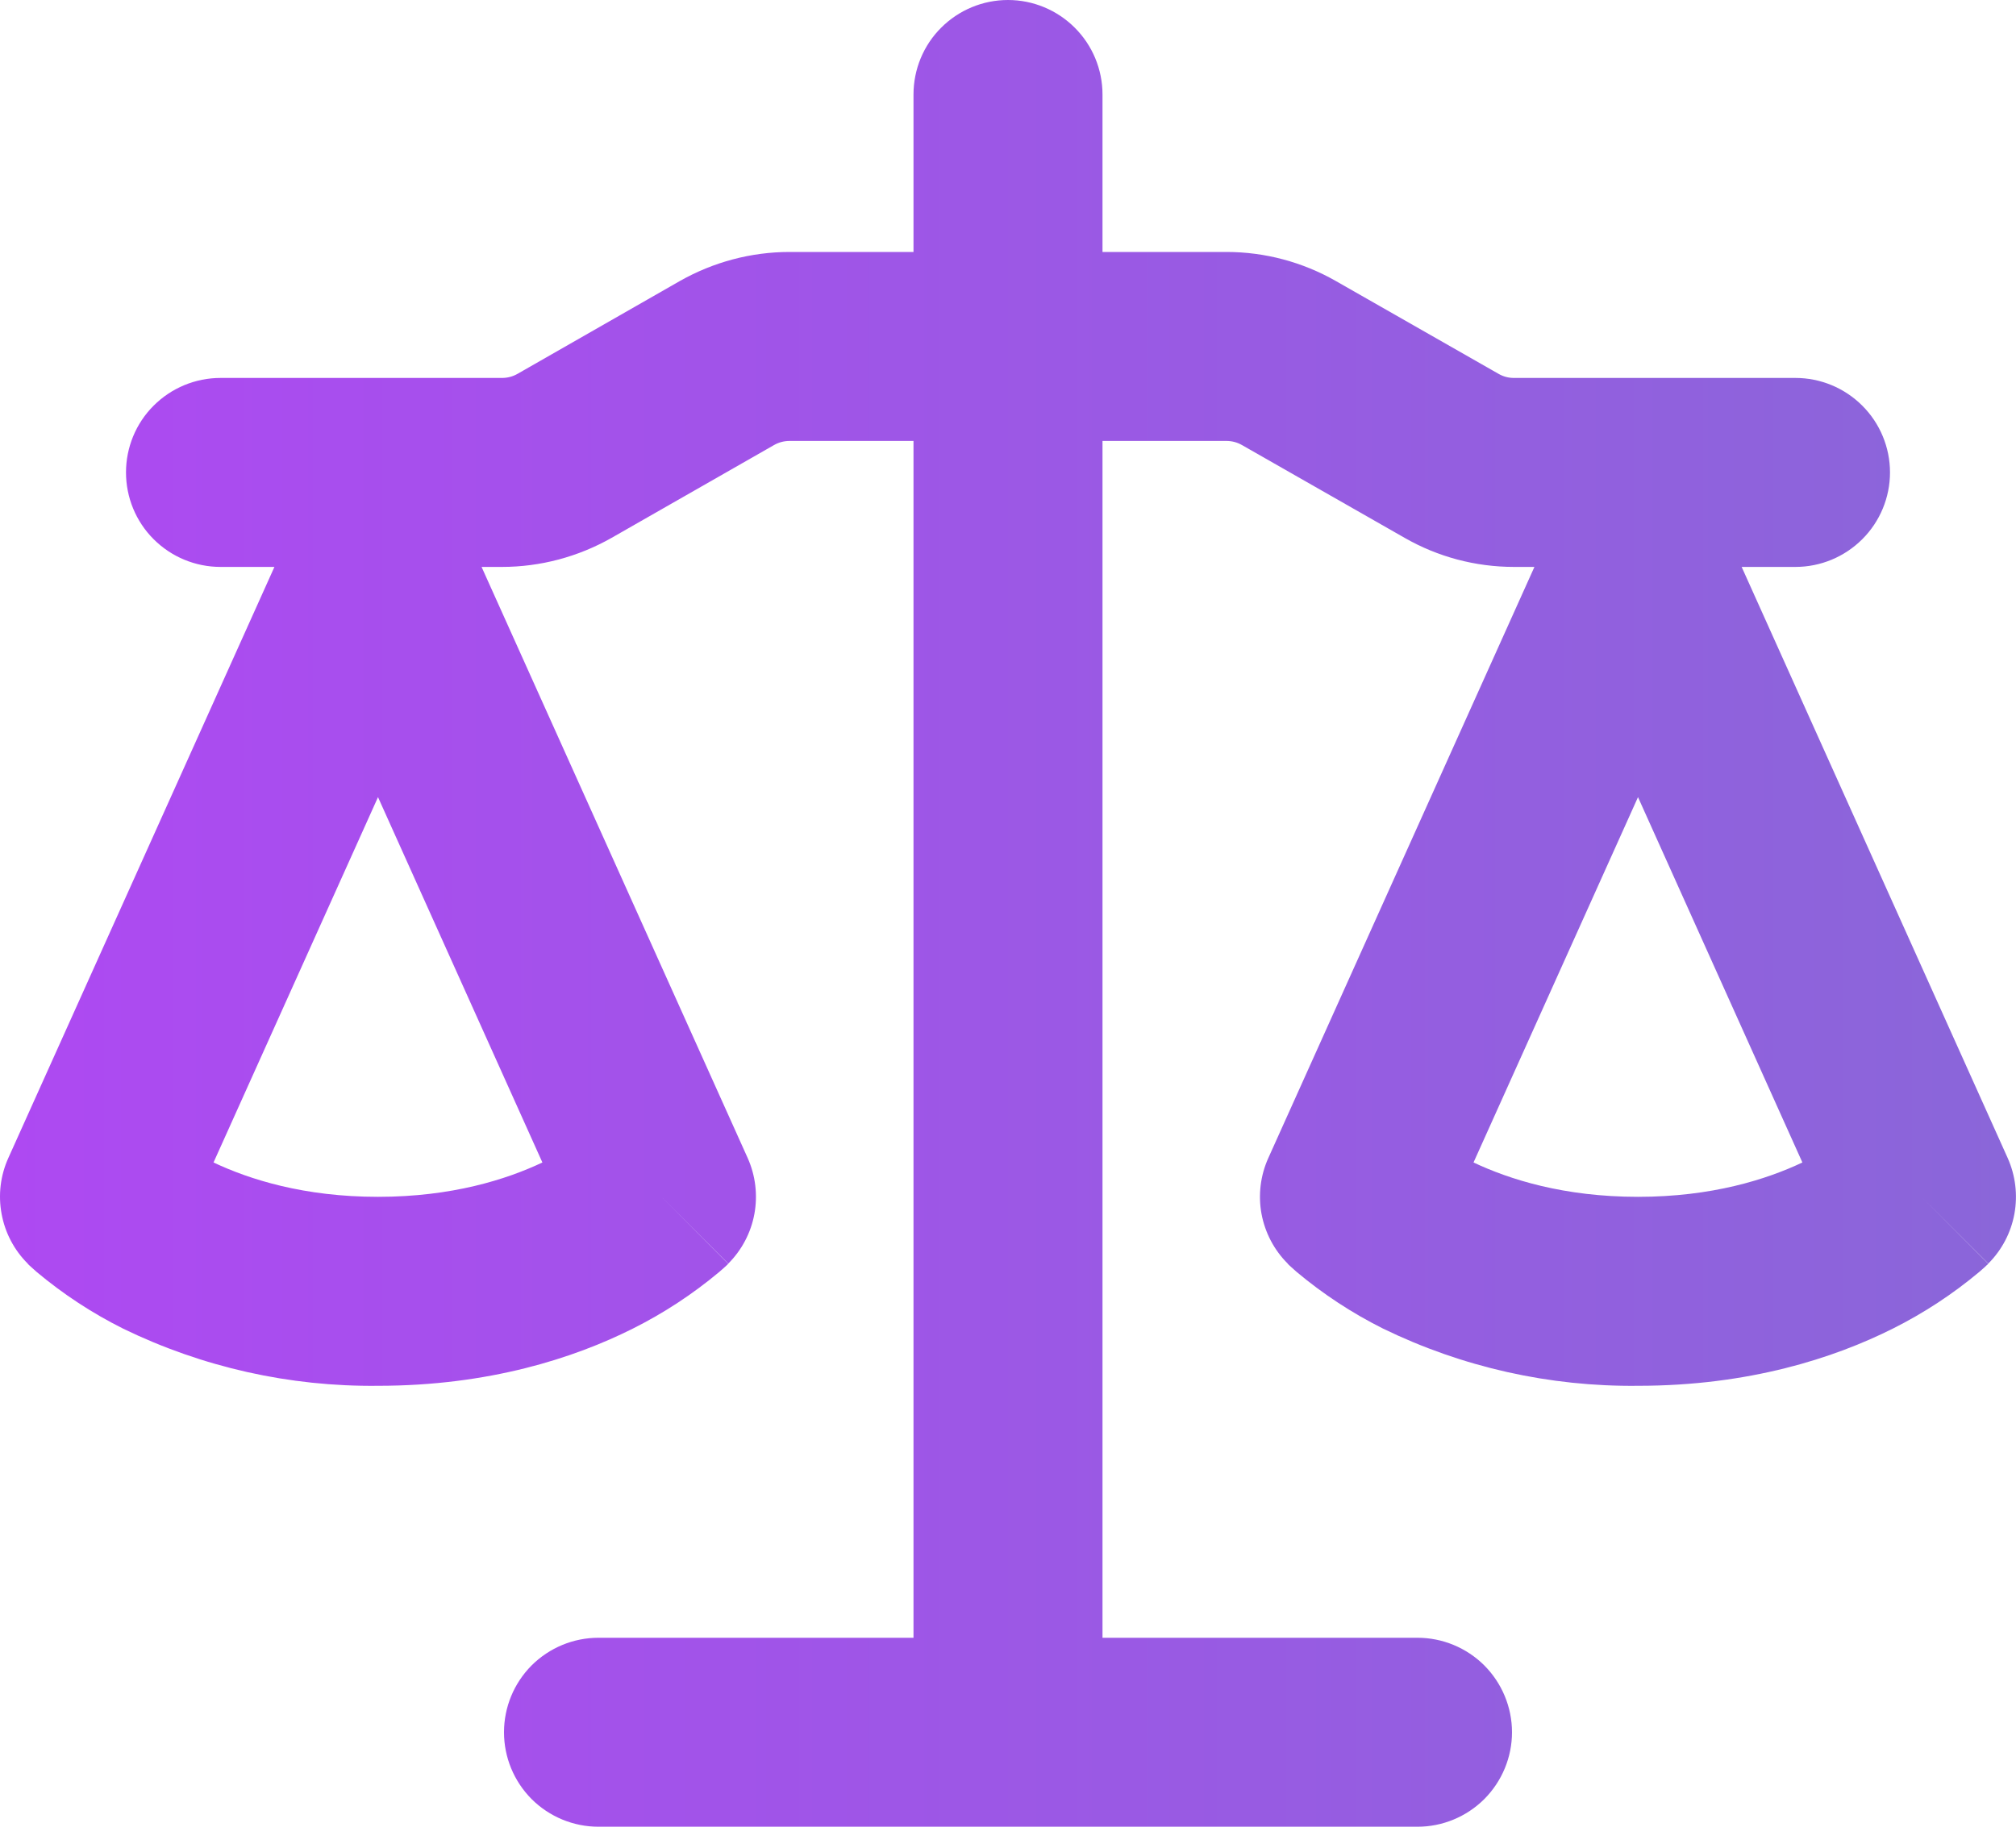
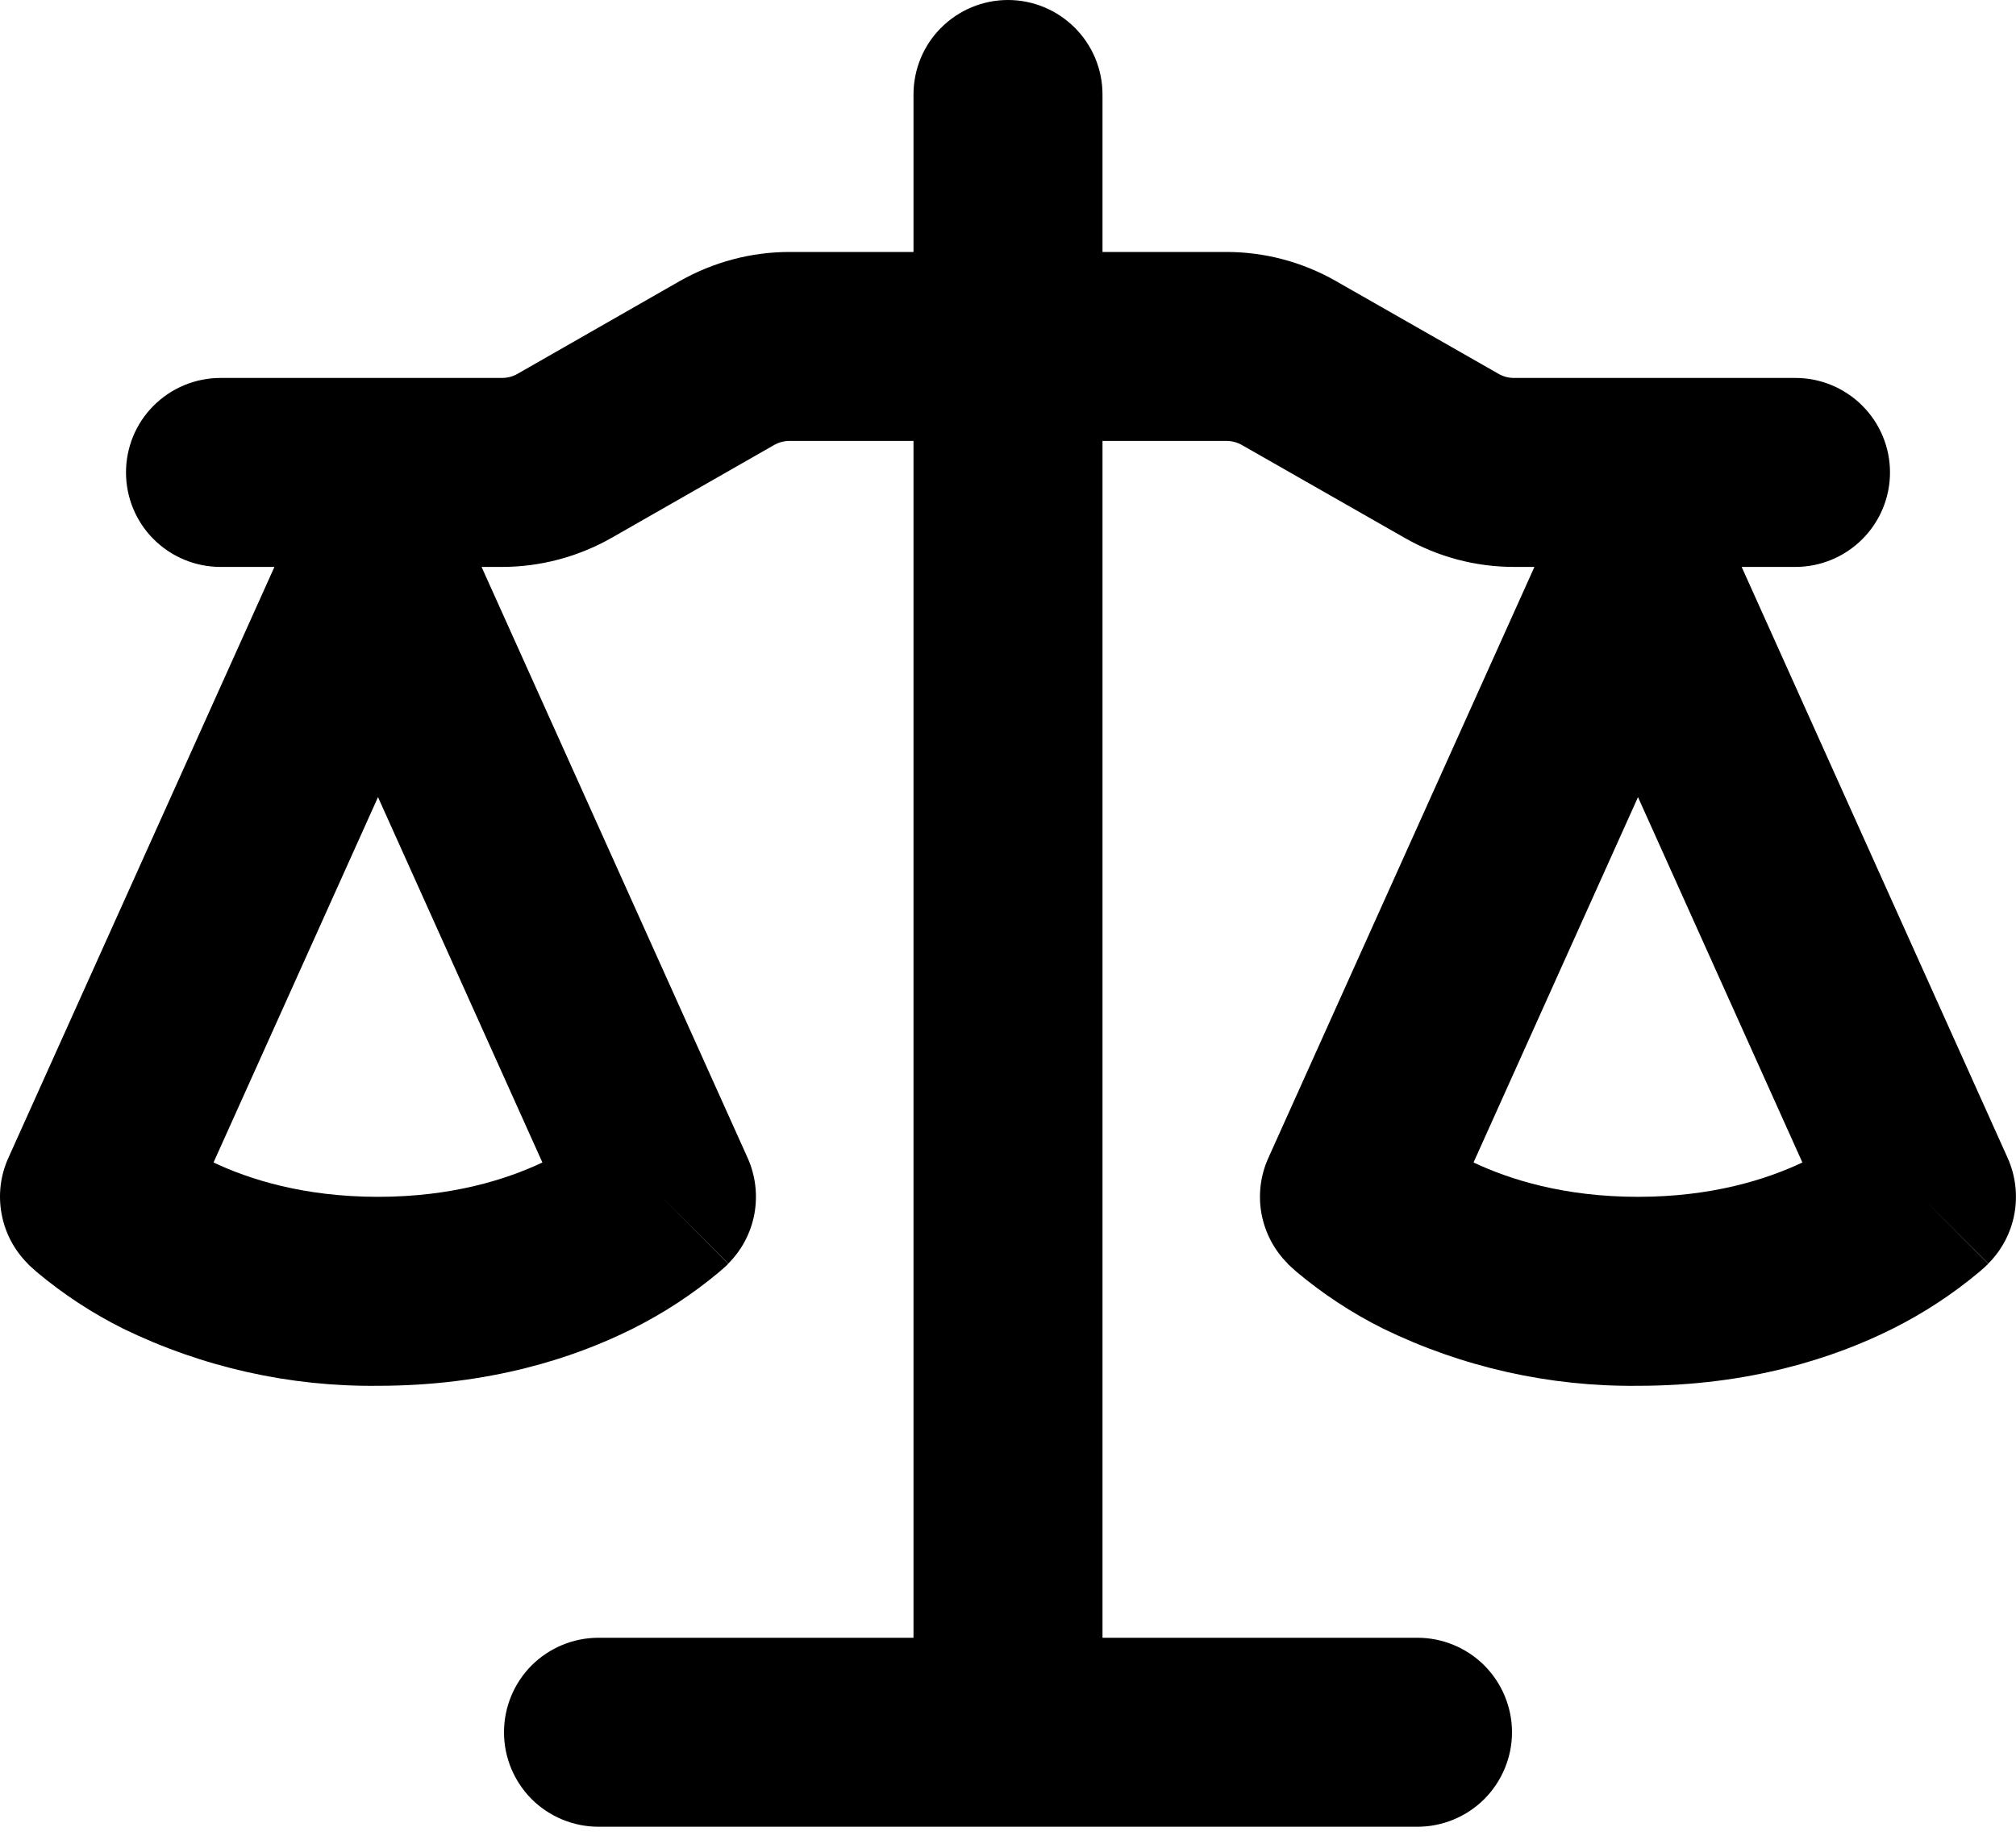
<svg xmlns="http://www.w3.org/2000/svg" width="24" height="22" viewBox="0 0 24 22" fill="none">
-   <path d="M13.125 1.125V3H14.602C15.058 3 15.507 3.12 15.903 3.346L17.838 4.45C17.896 4.484 17.958 4.5 18.024 4.5H21.375C21.673 4.5 21.959 4.619 22.17 4.83C22.381 5.04 22.5 5.327 22.5 5.625C22.5 5.923 22.381 6.21 22.17 6.42C21.959 6.631 21.673 6.75 21.375 6.75H20.734L23.901 13.788C23.994 13.996 24.022 14.228 23.981 14.453C23.94 14.677 23.831 14.884 23.67 15.045L22.875 14.25L23.668 15.046L23.667 15.05L23.664 15.053L23.655 15.062L23.646 15.069L23.631 15.084L23.563 15.144C23.246 15.409 22.903 15.634 22.534 15.819C21.834 16.17 20.82 16.5 19.5 16.5C18.449 16.512 17.41 16.279 16.465 15.819C16.097 15.635 15.752 15.409 15.436 15.144L15.369 15.084L15.345 15.062L15.336 15.053L15.33 15.046V15.045C15.168 14.884 15.06 14.677 15.018 14.453C14.977 14.228 15.005 13.996 15.099 13.788L18.267 6.75H18.024C17.566 6.75 17.118 6.631 16.722 6.404L14.787 5.3C14.73 5.267 14.666 5.25 14.601 5.25H13.125V19.5H16.875C17.173 19.5 17.459 19.619 17.67 19.829C17.881 20.041 18 20.327 18 20.625C18 20.923 17.881 21.209 17.67 21.421C17.459 21.631 17.173 21.75 16.875 21.75H7.125C6.826 21.75 6.54 21.631 6.329 21.421C6.118 21.209 6 20.923 6 20.625C6 20.327 6.118 20.041 6.329 19.829C6.54 19.619 6.826 19.5 7.125 19.5H10.875V5.25H9.399C9.334 5.25 9.27 5.267 9.213 5.3L7.279 6.405C6.882 6.63 6.433 6.75 5.976 6.75H5.733L8.901 13.788C8.994 13.996 9.022 14.228 8.981 14.453C8.94 14.677 8.831 14.884 8.67 15.045L7.875 14.25L8.668 15.046L8.667 15.05L8.664 15.053L8.655 15.062L8.631 15.084L8.563 15.144C8.246 15.409 7.903 15.634 7.534 15.819C6.834 16.17 5.82 16.5 4.5 16.5C3.449 16.512 2.41 16.279 1.465 15.819C1.097 15.635 0.752 15.409 0.436 15.144L0.369 15.084L0.345 15.062L0.336 15.053L0.33 15.046V15.045C0.168 14.884 0.06 14.677 0.019 14.453C-0.023 14.228 0.005 13.996 0.099 13.788L3.267 6.75H2.625C2.326 6.75 2.04 6.631 1.829 6.42C1.618 6.21 1.5 5.923 1.5 5.625C1.5 5.327 1.618 5.04 1.829 4.83C2.04 4.619 2.326 4.5 2.625 4.5H5.976C6.042 4.5 6.106 4.483 6.163 4.45L8.095 3.345C8.493 3.12 8.941 3 9.399 3H10.875V1.125C10.875 0.827 10.993 0.54 11.204 0.33C11.415 0.119 11.701 0 12 0C12.298 0 12.584 0.119 12.795 0.33C13.006 0.54 13.125 0.827 13.125 1.125ZM17.542 13.841C17.97 14.043 18.619 14.25 19.5 14.25C20.38 14.25 21.03 14.043 21.457 13.841L19.5 9.491L17.542 13.841ZM2.542 13.841C2.97 14.043 3.619 14.25 4.5 14.25C5.38 14.25 6.03 14.043 6.457 13.841L4.5 9.491L2.542 13.841Z" fill="url(#paint0_linear_245_1173)" />
-   <defs>
-     <linearGradient id="paint0_linear_245_1173" x1="0" y1="10.875" x2="24" y2="10.875" gradientUnits="userSpaceOnUse">
-       <stop stop-color="#AE49F2" />
-       <stop offset="1" stop-color="#8A66D9" />
-     </linearGradient>
-   </defs>
+   <path d="M13.125 1.125V3H14.602C15.058 3 15.507 3.12 15.903 3.346L17.838 4.45C17.896 4.484 17.958 4.5 18.024 4.5H21.375C21.673 4.5 21.959 4.619 22.17 4.83C22.381 5.04 22.5 5.327 22.5 5.625C22.5 5.923 22.381 6.21 22.17 6.42C21.959 6.631 21.673 6.75 21.375 6.75H20.734L23.901 13.788C23.994 13.996 24.022 14.228 23.981 14.453C23.94 14.677 23.831 14.884 23.67 15.045L22.875 14.25L23.668 15.046L23.667 15.05L23.664 15.053L23.655 15.062L23.646 15.069L23.631 15.084L23.563 15.144C23.246 15.409 22.903 15.634 22.534 15.819C21.834 16.17 20.82 16.5 19.5 16.5C18.449 16.512 17.41 16.279 16.465 15.819C16.097 15.635 15.752 15.409 15.436 15.144L15.369 15.084L15.345 15.062L15.336 15.053L15.33 15.046V15.045C15.168 14.884 15.06 14.677 15.018 14.453C14.977 14.228 15.005 13.996 15.099 13.788L18.267 6.75H18.024C17.566 6.75 17.118 6.631 16.722 6.404L14.787 5.3C14.73 5.267 14.666 5.25 14.601 5.25H13.125V19.5H16.875C17.173 19.5 17.459 19.619 17.67 19.829C17.881 20.041 18 20.327 18 20.625C18 20.923 17.881 21.209 17.67 21.421C17.459 21.631 17.173 21.75 16.875 21.75H7.125C6.826 21.75 6.54 21.631 6.329 21.421C6.118 21.209 6 20.923 6 20.625C6 20.327 6.118 20.041 6.329 19.829C6.54 19.619 6.826 19.5 7.125 19.5H10.875V5.25H9.399C9.334 5.25 9.27 5.267 9.213 5.3L7.279 6.405C6.882 6.63 6.433 6.75 5.976 6.75H5.733L8.901 13.788C8.994 13.996 9.022 14.228 8.981 14.453C8.94 14.677 8.831 14.884 8.67 15.045L7.875 14.25L8.668 15.046L8.667 15.05L8.664 15.053L8.655 15.062L8.631 15.084L8.563 15.144C8.246 15.409 7.903 15.634 7.534 15.819C6.834 16.17 5.82 16.5 4.5 16.5C3.449 16.512 2.41 16.279 1.465 15.819C1.097 15.635 0.752 15.409 0.436 15.144L0.369 15.084L0.345 15.062L0.336 15.053L0.33 15.046V15.045C0.168 14.884 0.06 14.677 0.019 14.453C-0.023 14.228 0.005 13.996 0.099 13.788L3.267 6.75H2.625C2.326 6.75 2.04 6.631 1.829 6.42C1.618 6.21 1.5 5.923 1.5 5.625C1.5 5.327 1.618 5.04 1.829 4.83C2.04 4.619 2.326 4.5 2.625 4.5H5.976C6.042 4.5 6.106 4.483 6.163 4.45L8.095 3.345C8.493 3.12 8.941 3 9.399 3H10.875V1.125C10.875 0.827 10.993 0.54 11.204 0.33C11.415 0.119 11.701 0 12 0C12.298 0 12.584 0.119 12.795 0.33C13.006 0.54 13.125 0.827 13.125 1.125ZM17.542 13.841C17.97 14.043 18.619 14.25 19.5 14.25C20.38 14.25 21.03 14.043 21.457 13.841L19.5 9.491L17.542 13.841ZM2.542 13.841C2.97 14.043 3.619 14.25 4.5 14.25C5.38 14.25 6.03 14.043 6.457 13.841L4.5 9.491L2.542 13.841Z" fill="currentColor" />
</svg>
